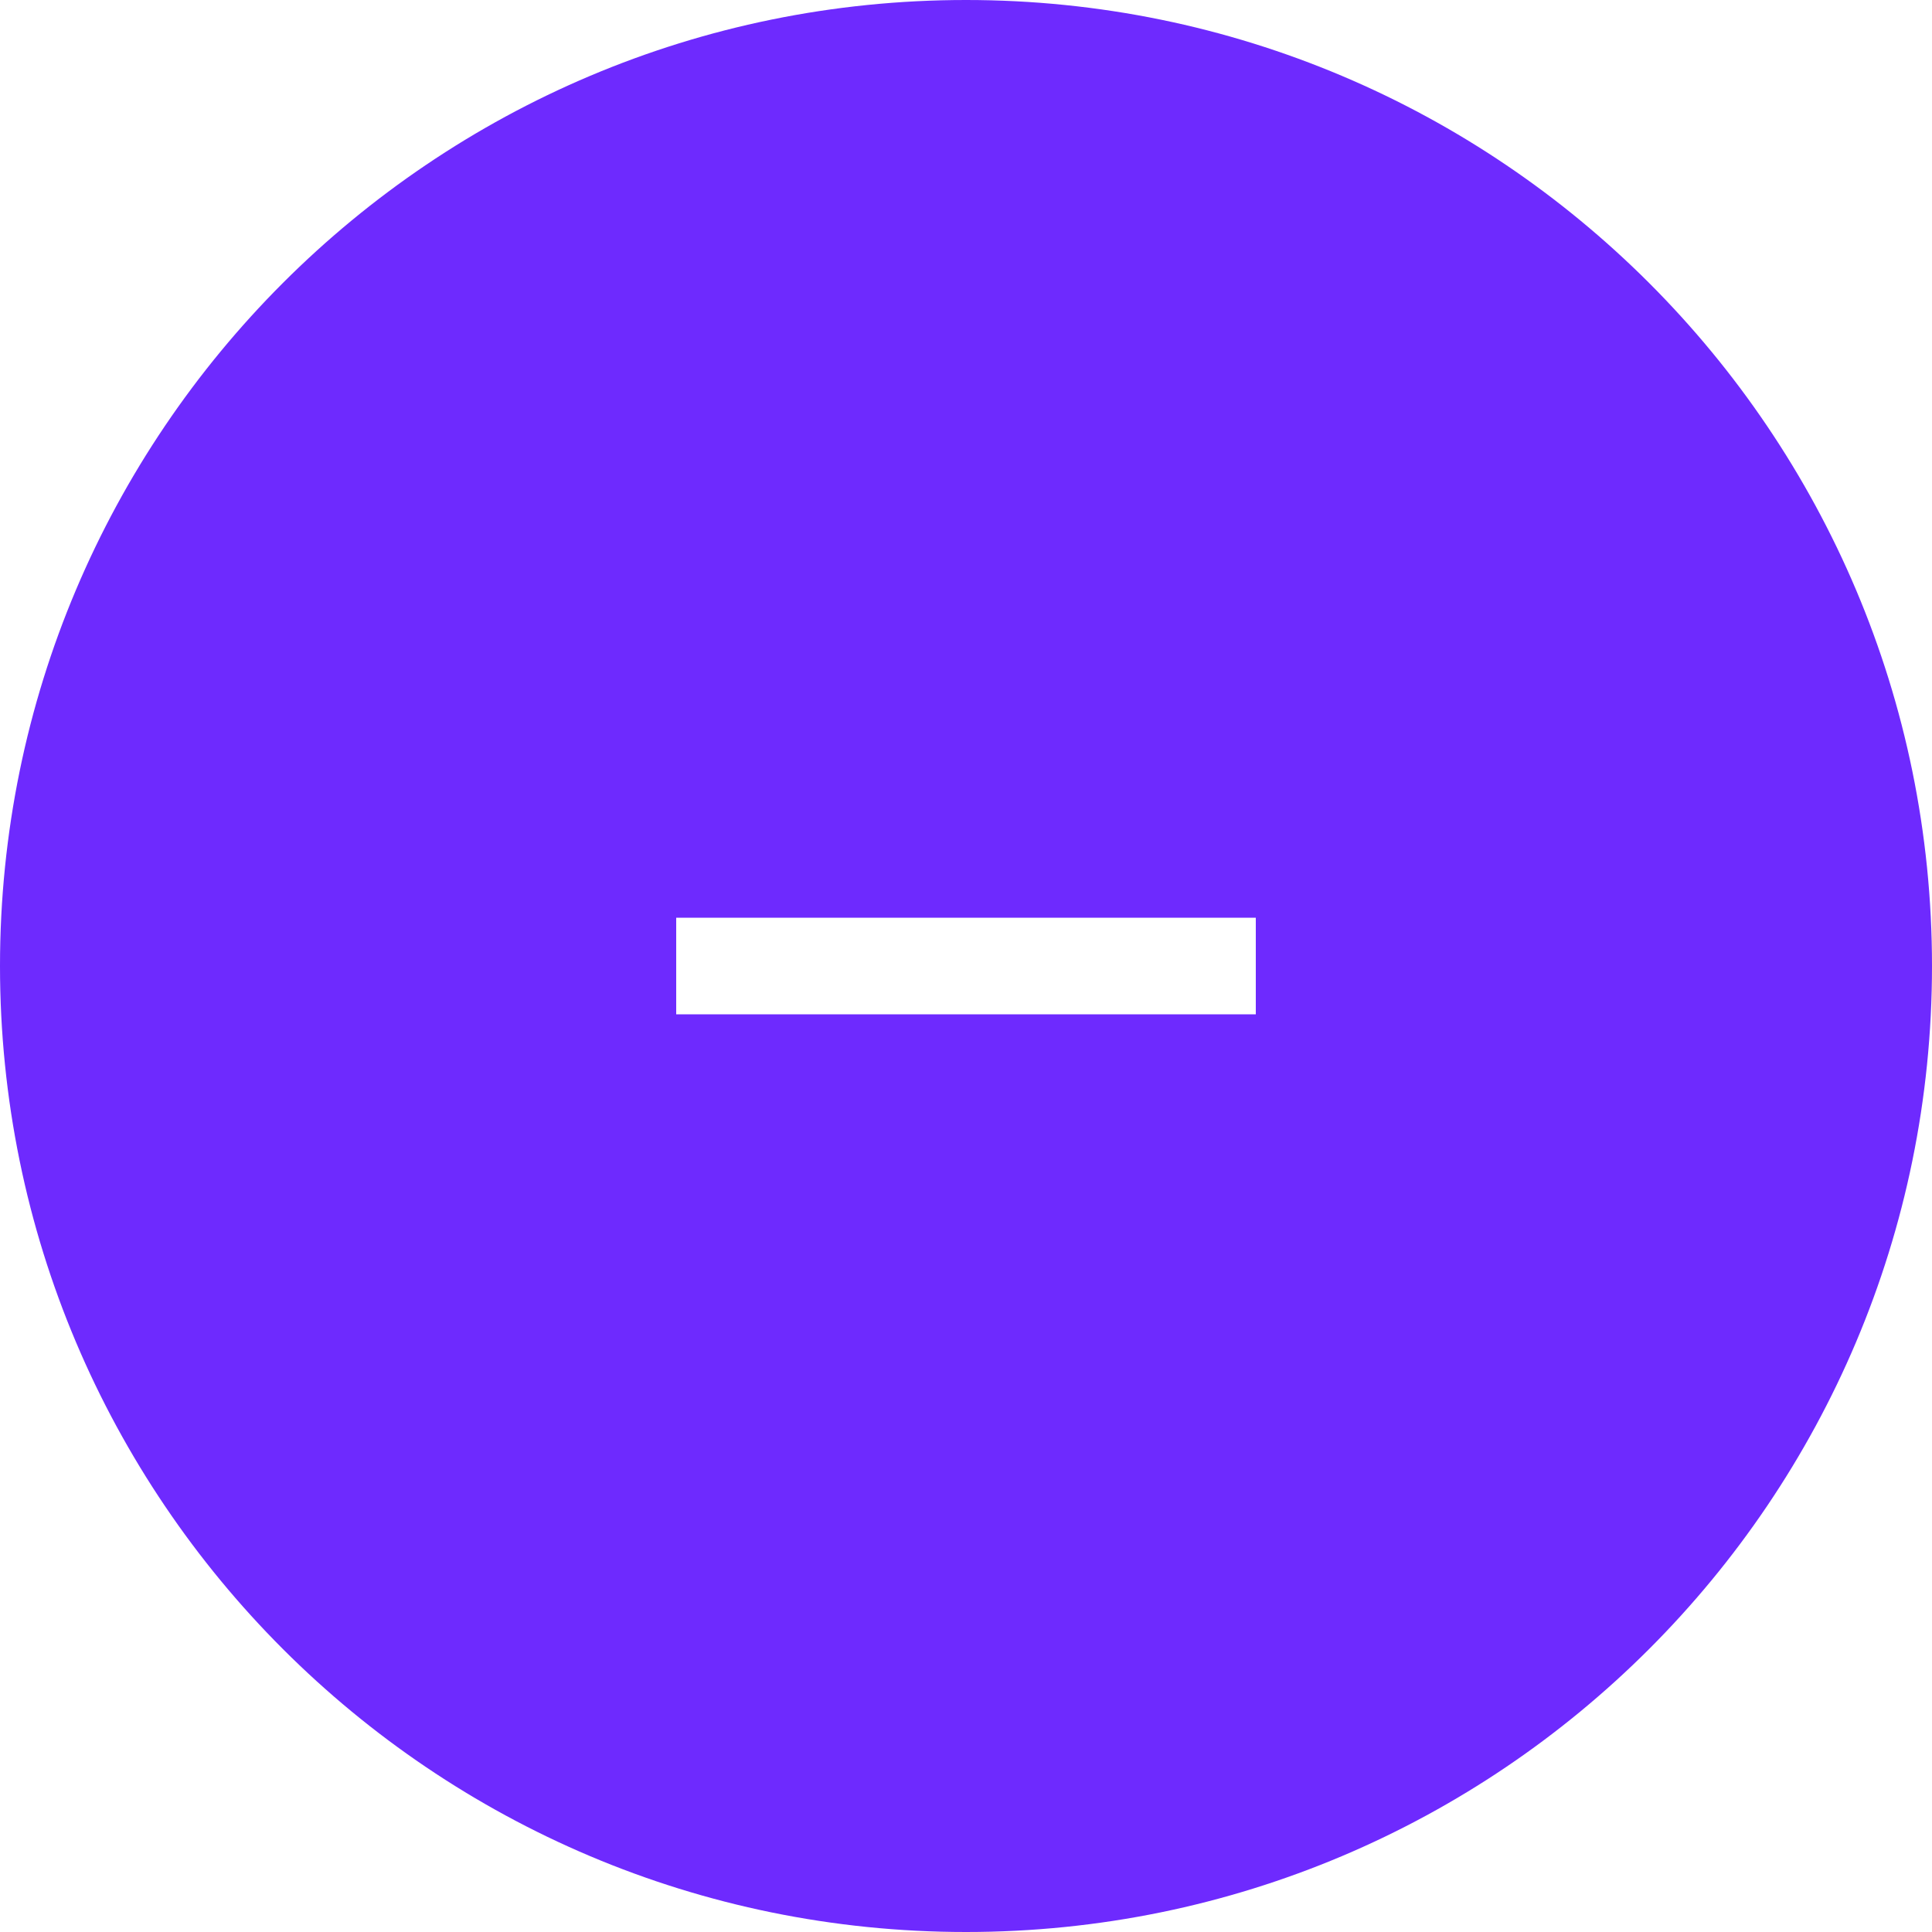
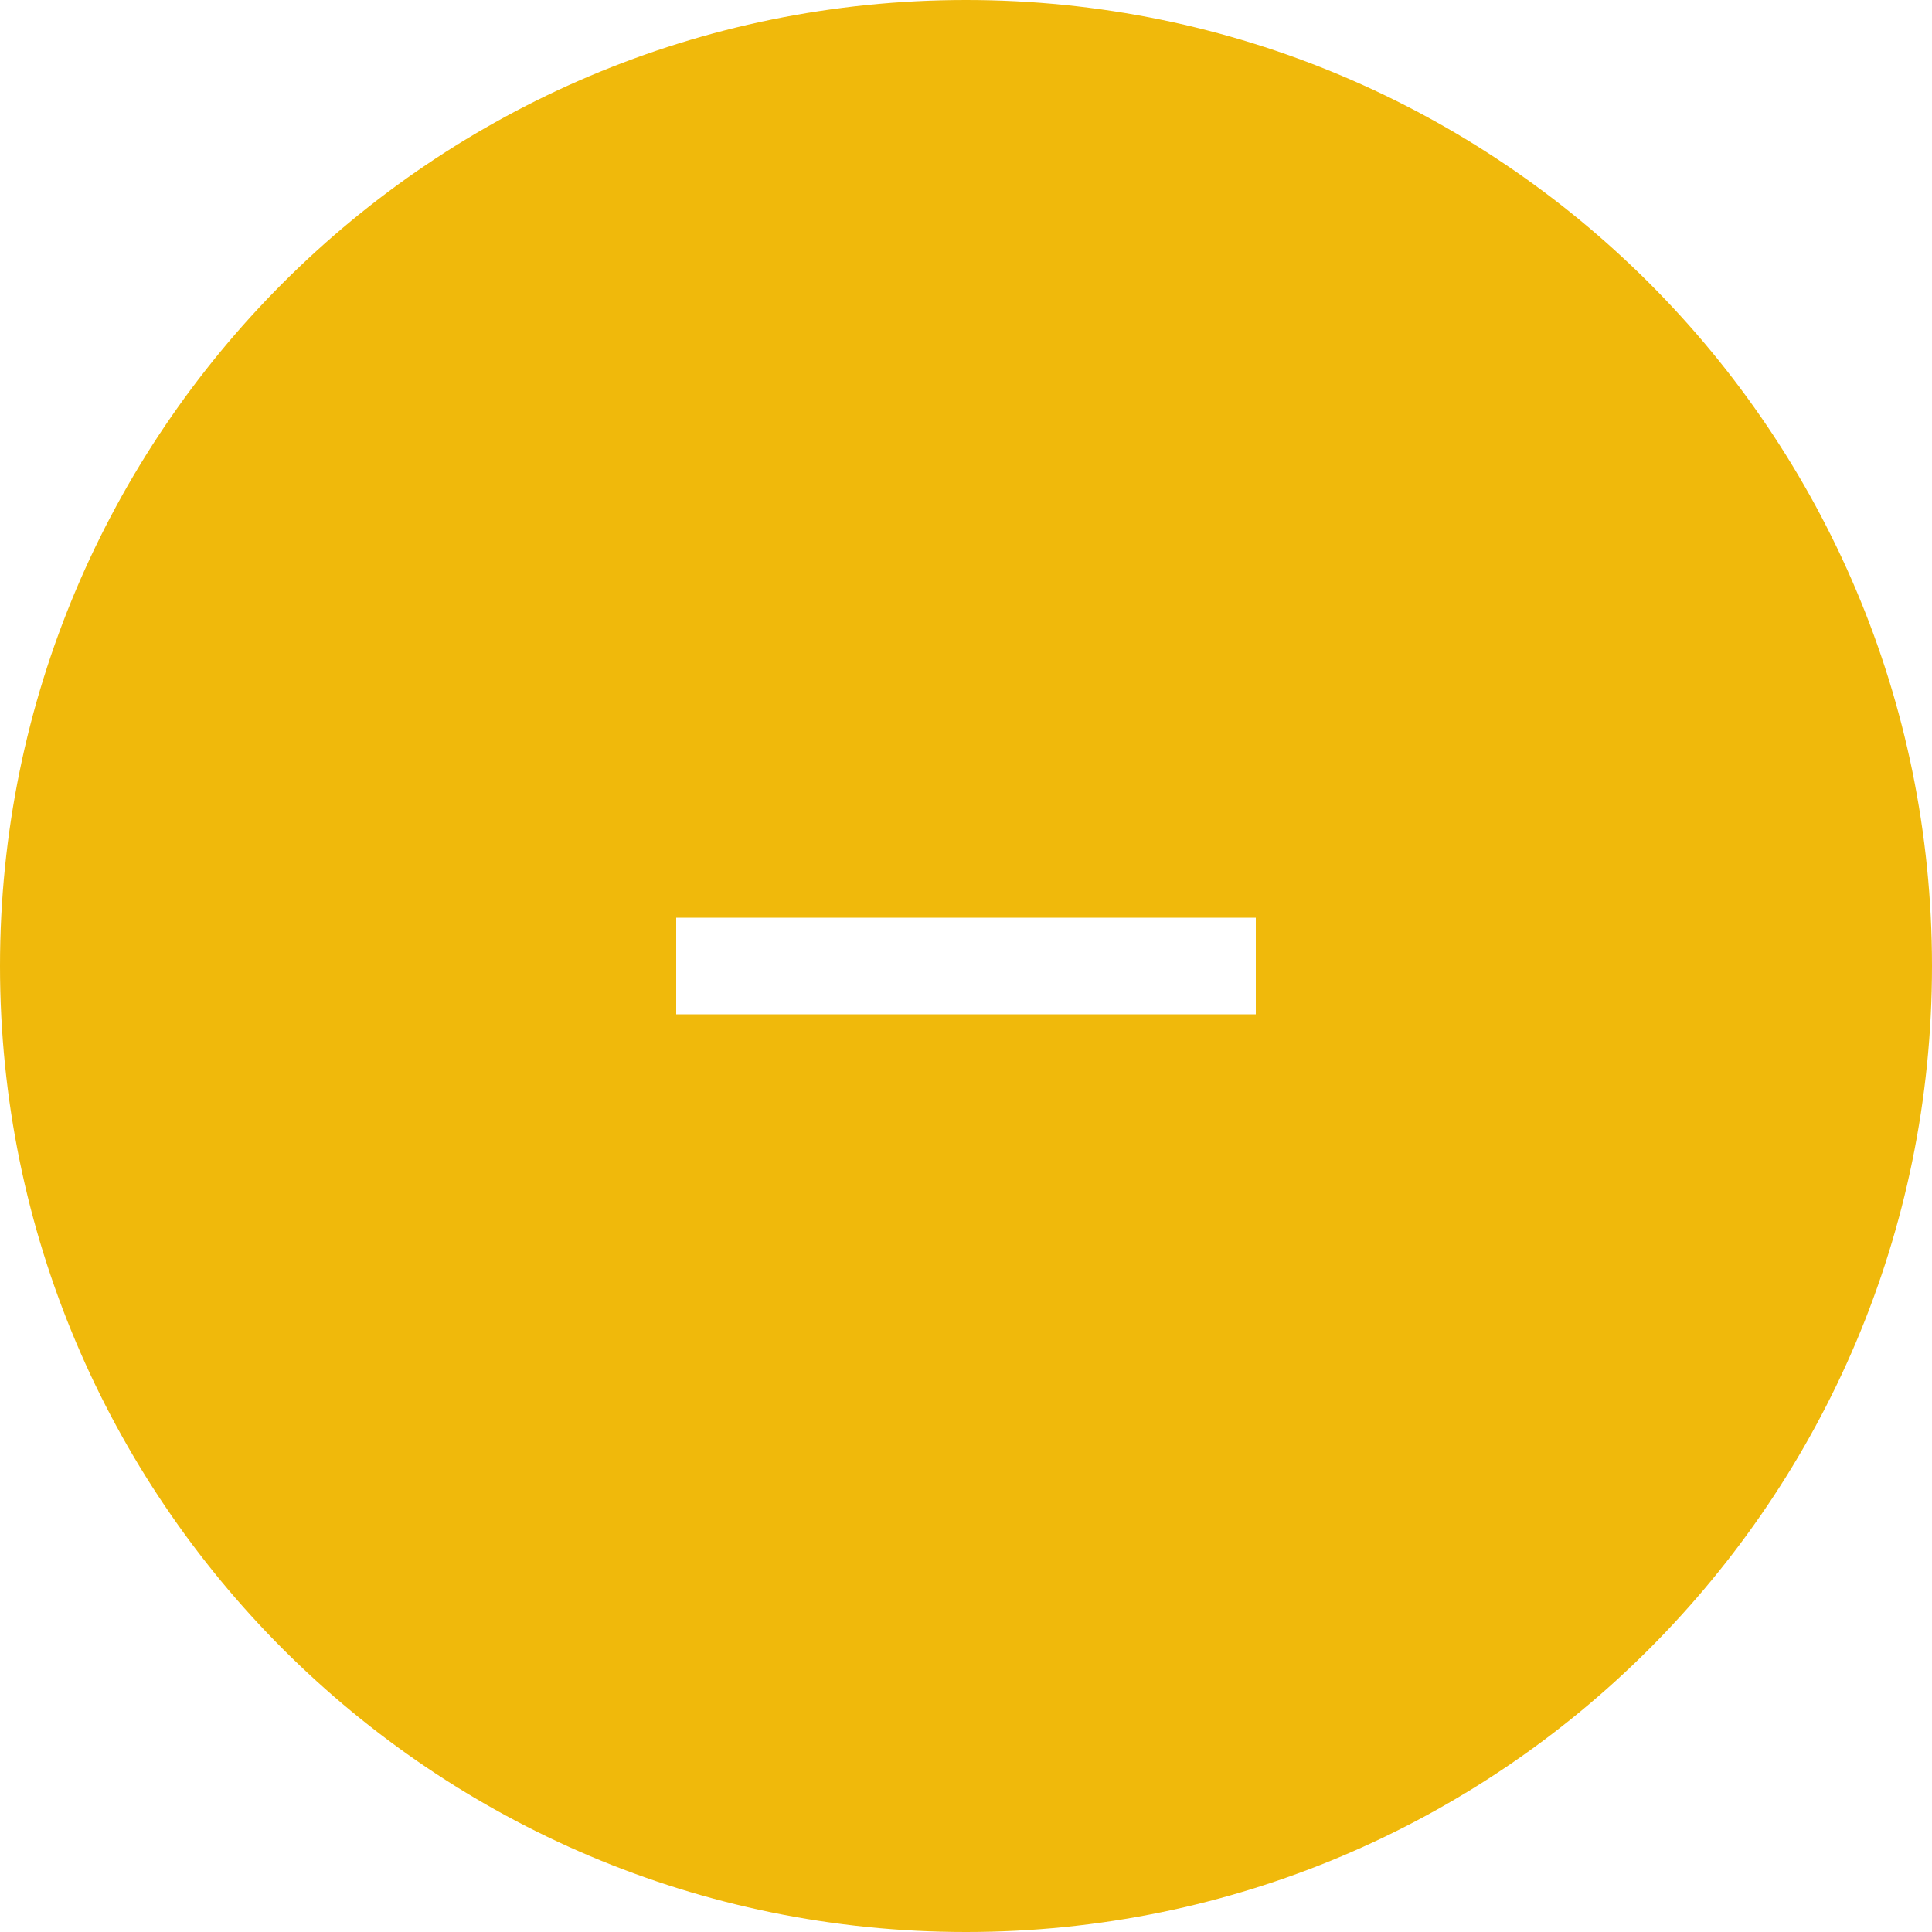
- <svg xmlns="http://www.w3.org/2000/svg" width="40px" height="40px" viewBox="0 0 40 40" version="1.1">
-   <g id="App-V1" stroke="none" stroke-width="1" fill="none" fill-rule="evenodd">
-     <g id="Datebase" transform="translate(-326, -1055)" fill="#6E2AFE">
-       <g id="编组-2" transform="translate(24, 1055)">
-         <path d="M322,0 C333.046,0 342,8.954 342,20 C342,31.046 333.046,40 322,40 C310.954,40 302,31.046 302,20 C302,8.954 310.954,0 322,0 Z M328,19 L316,19 L316,21 L328,21 L328,19 Z" id="-" />
-       </g>
-     </g>
-   </g>
+ <svg xmlns="http://www.w3.org/2000/svg" fill="none" version="1.1" width="40" height="40" viewBox="0 0 40 40">
+   <path d="M20,0C31.046,0,40,8.954,40,20C40,31.046,31.046,40,20,40C8.954,40,0,31.046,0,20C0,8.954,8.954,0,20,0ZM26,19L14,19L14,21L26,21L26,19Z" fill-rule="evenodd" fill="#F0B90B" fill-opacity="1" style="mix-blend-mode:passthrough" />
</svg>
